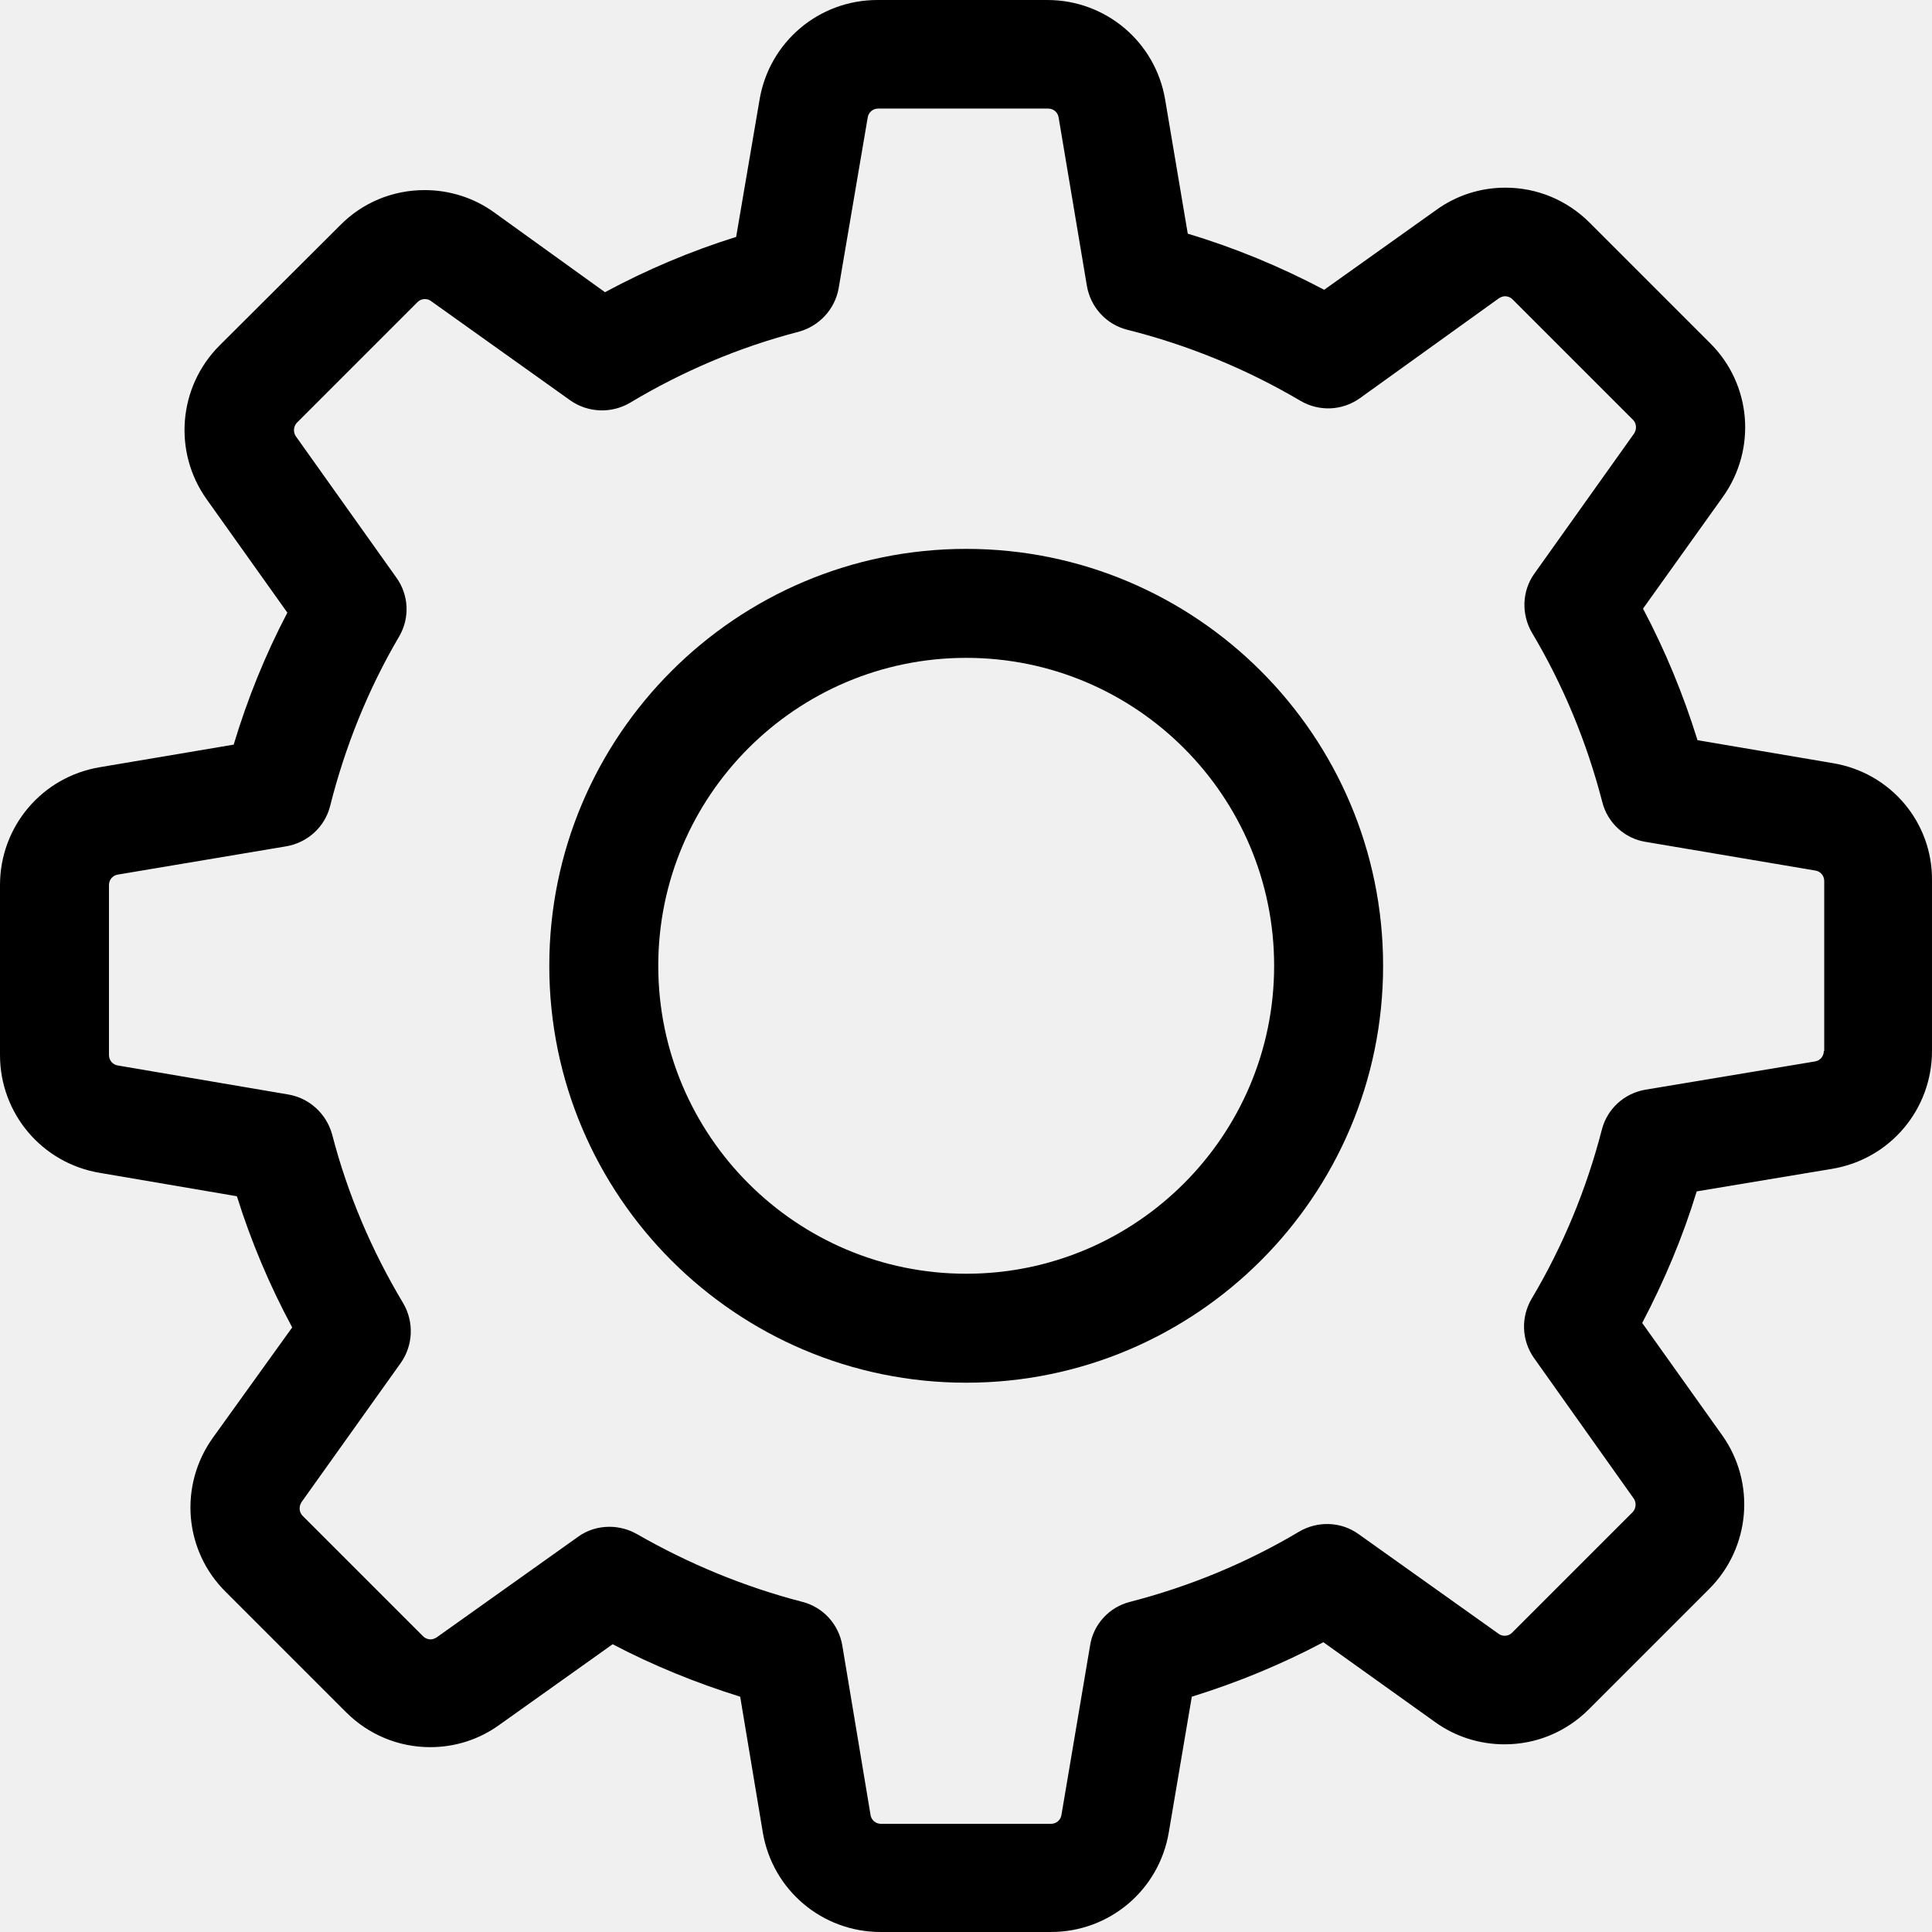
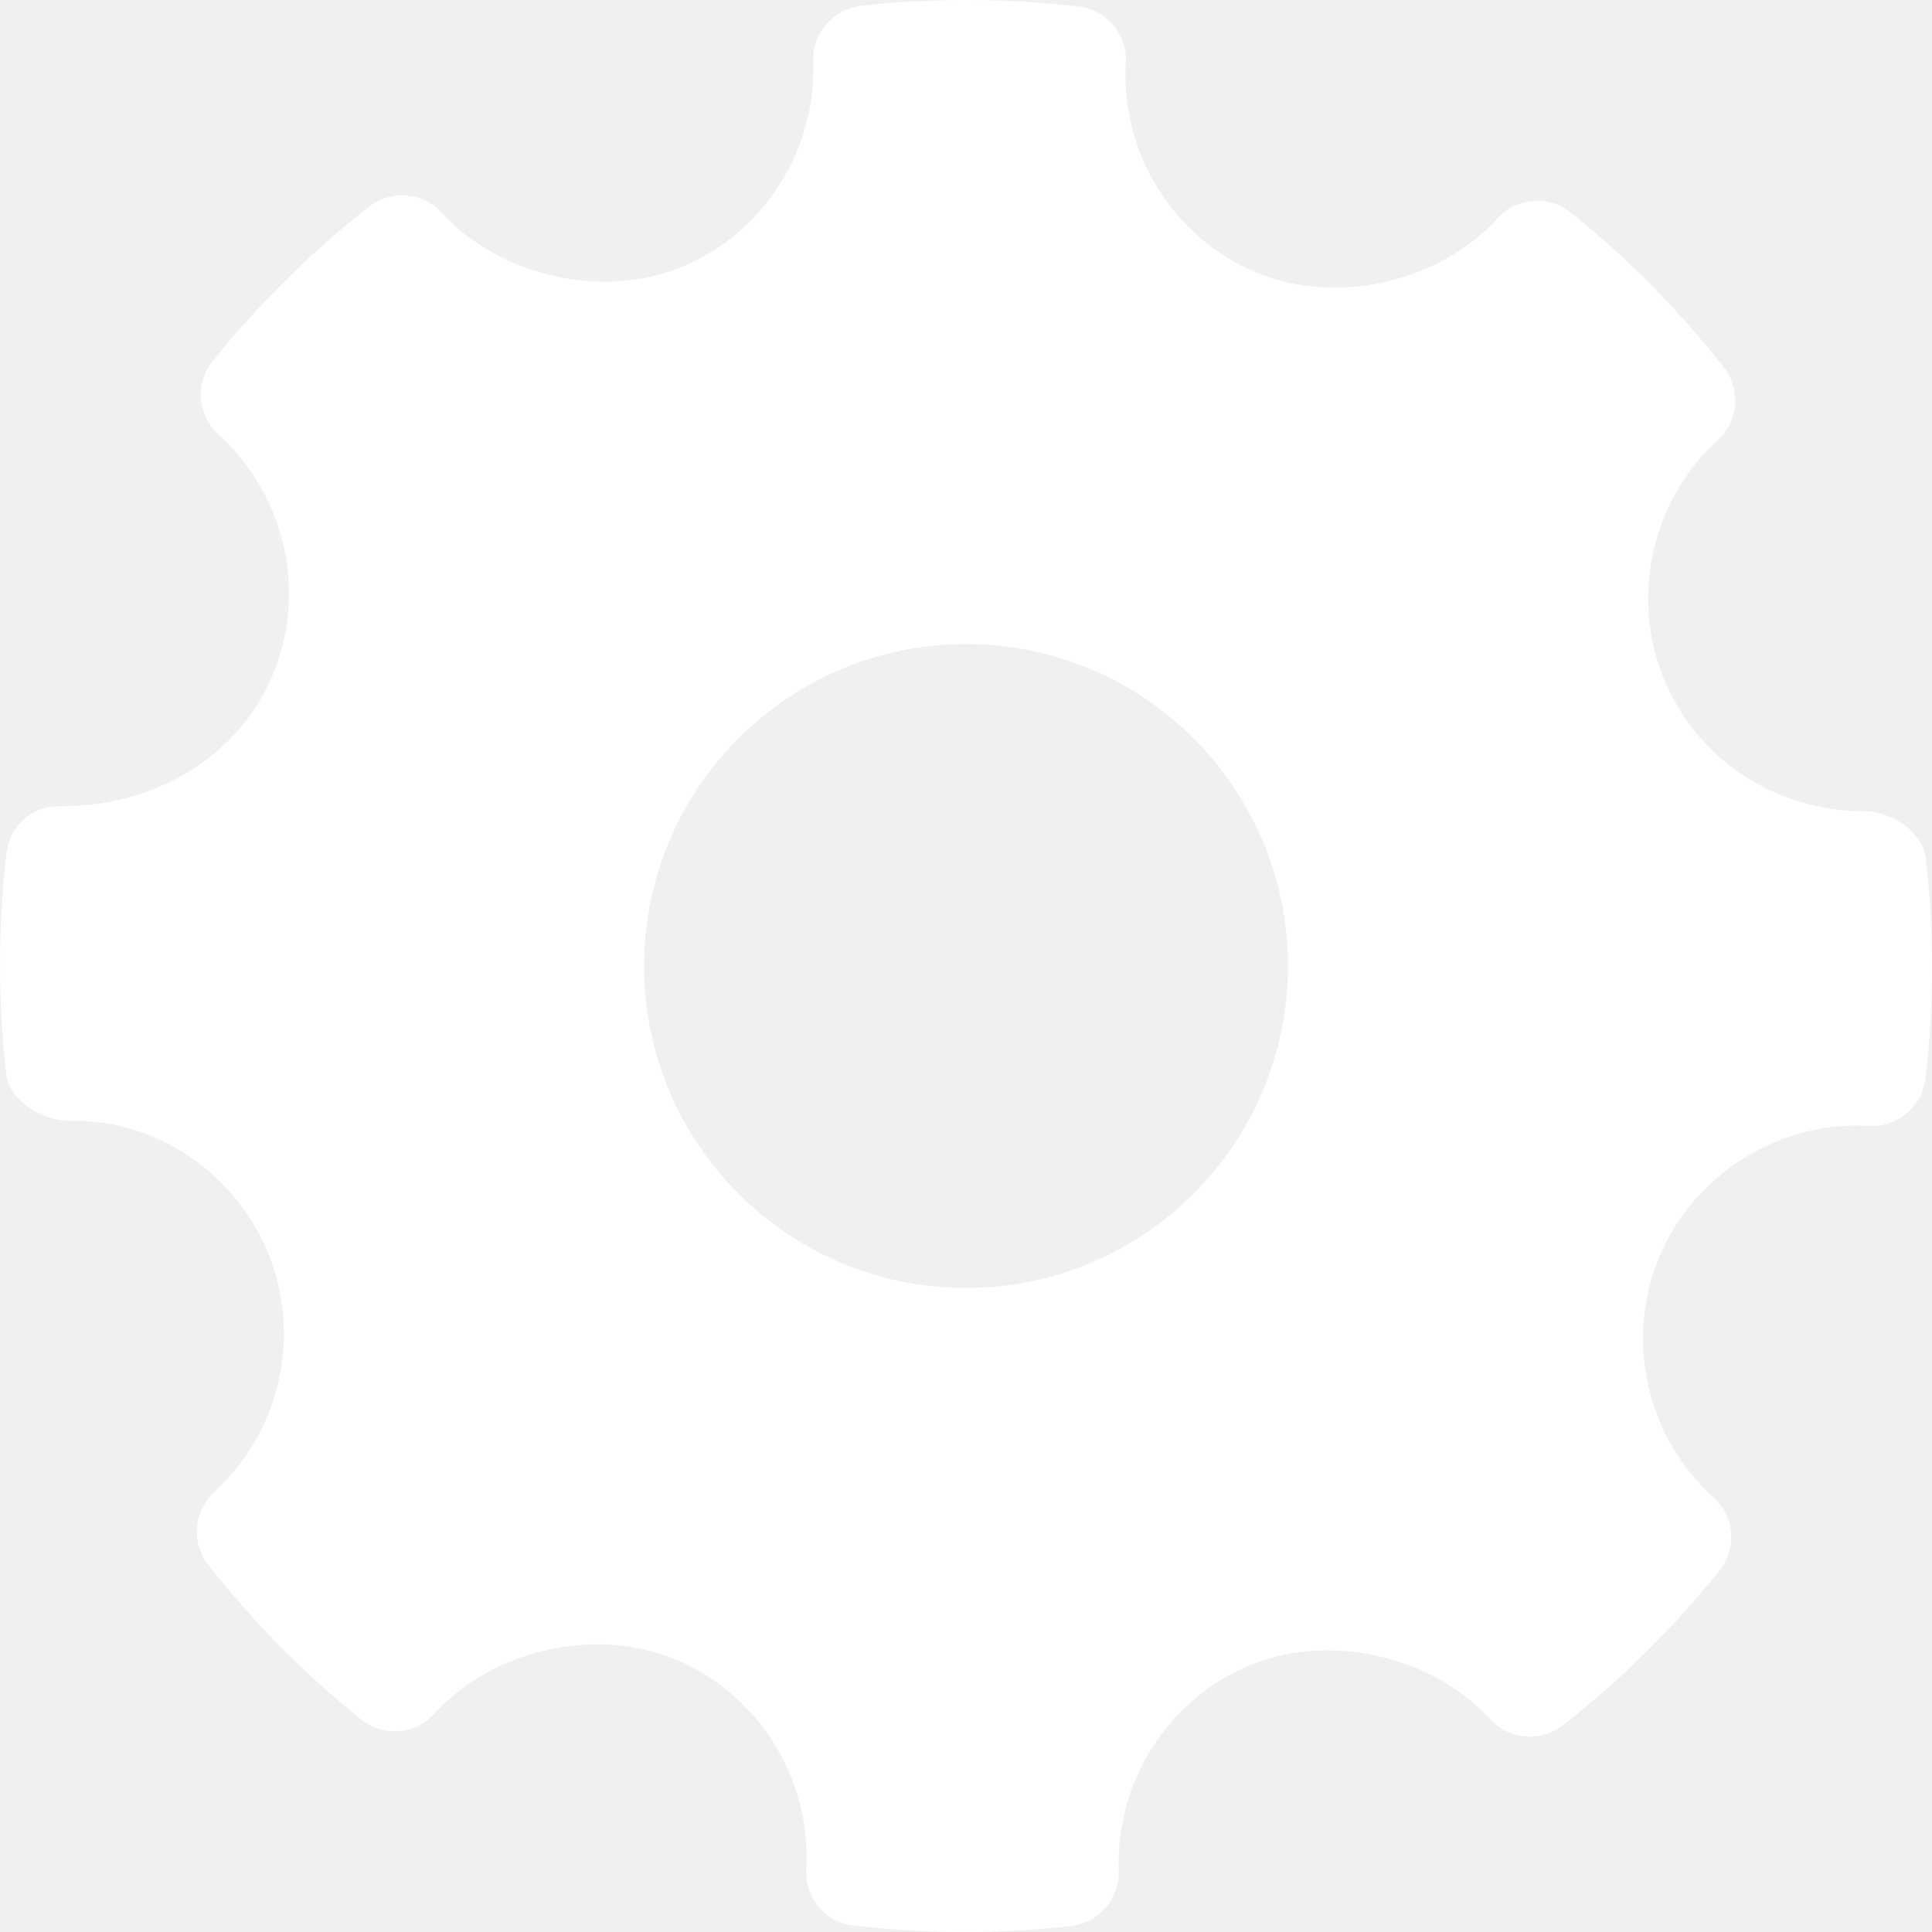
- <svg xmlns="http://www.w3.org/2000/svg" version="1.1" id="Capa_1" x="0px" y="0px" viewBox="0 0 478.703 478.703" style="enable-background:new 0 0 478.703 478.703;" xml:space="preserve">
-   <g>
-     <g>
-       <path d="M454.2,189.101l-33.6-5.7c-3.5-11.3-8-22.2-13.5-32.6l19.8-27.7c8.4-11.8,7.1-27.9-3.2-38.1l-29.8-29.8    c-5.6-5.6-13-8.7-20.9-8.7c-6.2,0-12.1,1.9-17.1,5.5l-27.8,19.8c-10.8-5.7-22.1-10.4-33.8-13.9l-5.6-33.2    c-2.4-14.3-14.7-24.7-29.2-24.7h-42.1c-14.5,0-26.8,10.4-29.2,24.7l-5.8,34c-11.2,3.5-22.1,8.1-32.5,13.7l-27.5-19.8    c-5-3.6-11-5.5-17.2-5.5c-7.9,0-15.4,3.1-20.9,8.7l-29.9,29.8c-10.2,10.2-11.6,26.3-3.2,38.1l20,28.1    c-5.5,10.5-9.9,21.4-13.3,32.7l-33.2,5.6c-14.3,2.4-24.7,14.7-24.7,29.2v42.1c0,14.5,10.4,26.8,24.7,29.2l34,5.8    c3.5,11.2,8.1,22.1,13.7,32.5l-19.7,27.4c-8.4,11.8-7.1,27.9,3.2,38.1l29.8,29.8c5.6,5.6,13,8.7,20.9,8.7c6.2,0,12.1-1.9,17.1-5.5    l28.1-20c10.1,5.3,20.7,9.6,31.6,13l5.6,33.6c2.4,14.3,14.7,24.7,29.2,24.7h42.2c14.5,0,26.8-10.4,29.2-24.7l5.7-33.6    c11.3-3.5,22.2-8,32.6-13.5l27.7,19.8c5,3.6,11,5.5,17.2,5.5l0,0c7.9,0,15.3-3.1,20.9-8.7l29.8-29.8c10.2-10.2,11.6-26.3,3.2-38.1    l-19.8-27.8c5.5-10.5,10.1-21.4,13.5-32.6l33.6-5.6c14.3-2.4,24.7-14.7,24.7-29.2v-42.1    C478.9,203.801,468.5,191.501,454.2,189.101z M451.9,260.401c0,1.3-0.9,2.4-2.2,2.6l-42,7c-5.3,0.9-9.5,4.8-10.8,9.9    c-3.8,14.7-9.6,28.8-17.4,41.9c-2.7,4.6-2.5,10.3,0.6,14.7l24.7,34.8c0.7,1,0.6,2.5-0.3,3.4l-29.8,29.8c-0.7,0.7-1.4,0.8-1.9,0.8    c-0.6,0-1.1-0.2-1.5-0.5l-34.7-24.7c-4.3-3.1-10.1-3.3-14.7-0.6c-13.1,7.8-27.2,13.6-41.9,17.4c-5.2,1.3-9.1,5.6-9.9,10.8l-7.1,42    c-0.2,1.3-1.3,2.2-2.6,2.2h-42.1c-1.3,0-2.4-0.9-2.6-2.2l-7-42c-0.9-5.3-4.8-9.5-9.9-10.8c-14.3-3.7-28.1-9.4-41-16.8    c-2.1-1.2-4.5-1.8-6.8-1.8c-2.7,0-5.5,0.8-7.8,2.5l-35,24.9c-0.5,0.3-1,0.5-1.5,0.5c-0.4,0-1.2-0.1-1.9-0.8l-29.8-29.8    c-0.9-0.9-1-2.3-0.3-3.4l24.6-34.5c3.1-4.4,3.3-10.2,0.6-14.8c-7.8-13-13.8-27.1-17.6-41.8c-1.4-5.1-5.6-9-10.8-9.9l-42.3-7.2    c-1.3-0.2-2.2-1.3-2.2-2.6v-42.1c0-1.3,0.9-2.4,2.2-2.6l41.7-7c5.3-0.9,9.6-4.8,10.9-10c3.7-14.7,9.4-28.9,17.1-42    c2.7-4.6,2.4-10.3-0.7-14.6l-24.9-35c-0.7-1-0.6-2.5,0.3-3.4l29.8-29.8c0.7-0.7,1.4-0.8,1.9-0.8c0.6,0,1.1,0.2,1.5,0.5l34.5,24.6    c4.4,3.1,10.2,3.3,14.8,0.6c13-7.8,27.1-13.8,41.8-17.6c5.1-1.4,9-5.6,9.9-10.8l7.2-42.3c0.2-1.3,1.3-2.2,2.6-2.2h42.1    c1.3,0,2.4,0.9,2.6,2.2l7,41.7c0.9,5.3,4.8,9.6,10,10.9c15.1,3.8,29.5,9.7,42.9,17.6c4.6,2.7,10.3,2.5,14.7-0.6l34.5-24.8    c0.5-0.3,1-0.5,1.5-0.5c0.4,0,1.2,0.1,1.9,0.8l29.8,29.8c0.9,0.9,1,2.3,0.3,3.4l-24.7,34.7c-3.1,4.3-3.3,10.1-0.6,14.7    c7.8,13.1,13.6,27.2,17.4,41.9c1.3,5.2,5.6,9.1,10.8,9.9l42,7.1c1.3,0.2,2.2,1.3,2.2,2.6v42.1H451.9z" />
-       <path d="M239.4,136.001c-57,0-103.3,46.3-103.3,103.3s46.3,103.3,103.3,103.3s103.3-46.3,103.3-103.3S296.4,136.001,239.4,136.001    z M239.4,315.601c-42.1,0-76.3-34.2-76.3-76.3s34.2-76.3,76.3-76.3s76.3,34.2,76.3,76.3S281.5,315.601,239.4,315.601z" />
+ <svg xmlns="http://www.w3.org/2000/svg" width="14" height="14" viewBox="0 0 14 14" fill="none">
+   <g id="icon/menu/settings">
+     <g id="settings-work-tool">
+       <path id="Shape" fill-rule="evenodd" clip-rule="evenodd" d="M13.506 5.878C13.705 5.878 13.934 6.026 13.956 6.223C14.015 6.753 14.015 7.288 13.953 7.815C13.929 8.02 13.744 8.174 13.543 8.158L13.457 8.156C12.838 8.156 12.263 8.537 12.025 9.105C11.772 9.708 11.93 10.41 12.417 10.851C12.57 10.989 12.588 11.222 12.459 11.383C12.126 11.797 11.745 12.174 11.326 12.502C11.165 12.627 10.936 12.609 10.798 12.458C10.382 12.001 9.64 11.829 9.064 12.064C8.468 12.308 8.083 12.908 8.107 13.556C8.113 13.76 7.963 13.935 7.76 13.957C7.504 13.986 7.248 14 6.992 14C6.722 14 6.453 13.984 6.185 13.953C5.981 13.93 5.829 13.75 5.842 13.544C5.879 12.888 5.499 12.278 4.895 12.025C4.318 11.783 3.568 11.954 3.149 12.418C3.01 12.571 2.777 12.589 2.617 12.46C2.208 12.131 1.834 11.754 1.509 11.339C1.383 11.18 1.402 10.95 1.552 10.812C2.031 10.373 2.188 9.678 1.943 9.081C1.698 8.484 1.112 8.106 0.503 8.122C0.302 8.122 0.066 7.975 0.044 7.777C-0.015 7.247 -0.015 6.712 0.047 6.186C0.071 5.984 0.229 5.835 0.451 5.842C1.135 5.842 1.733 5.471 1.974 4.896C2.227 4.292 2.07 3.59 1.583 3.149C1.431 3.011 1.412 2.778 1.541 2.617C1.873 2.204 2.254 1.827 2.674 1.498C2.834 1.373 3.064 1.391 3.202 1.542C3.618 2 4.363 2.17 4.935 1.937C5.531 1.692 5.916 1.092 5.893 0.443C5.886 0.24 6.037 0.065 6.24 0.042C6.764 -0.016 7.292 -0.014 7.815 0.047C8.02 0.071 8.171 0.25 8.158 0.455C8.121 1.111 8.501 1.722 9.104 1.975C9.683 2.217 10.432 2.045 10.85 1.583C10.988 1.43 11.222 1.412 11.382 1.54C11.789 1.866 12.162 2.243 12.491 2.66C12.617 2.82 12.599 3.05 12.448 3.188C11.97 3.626 11.813 4.322 12.057 4.919C12.295 5.501 12.865 5.878 13.506 5.878ZM4.667 7C4.667 8.287 5.713 9.333 7 9.333C8.287 9.333 9.333 8.287 9.333 7C9.333 5.713 8.287 4.667 7 4.667C5.713 4.667 4.667 5.713 4.667 7Z" fill="white" />
    </g>
  </g>
-   <g>
- </g>
-   <g>
- </g>
-   <g>
- </g>
-   <g>
- </g>
-   <g>
- </g>
-   <g>
- </g>
-   <g>
- </g>
-   <g>
- </g>
-   <g>
- </g>
-   <g>
- </g>
-   <g>
- </g>
-   <g>
- </g>
-   <g>
- </g>
-   <g>
- </g>
-   <g>
- </g>
</svg>
